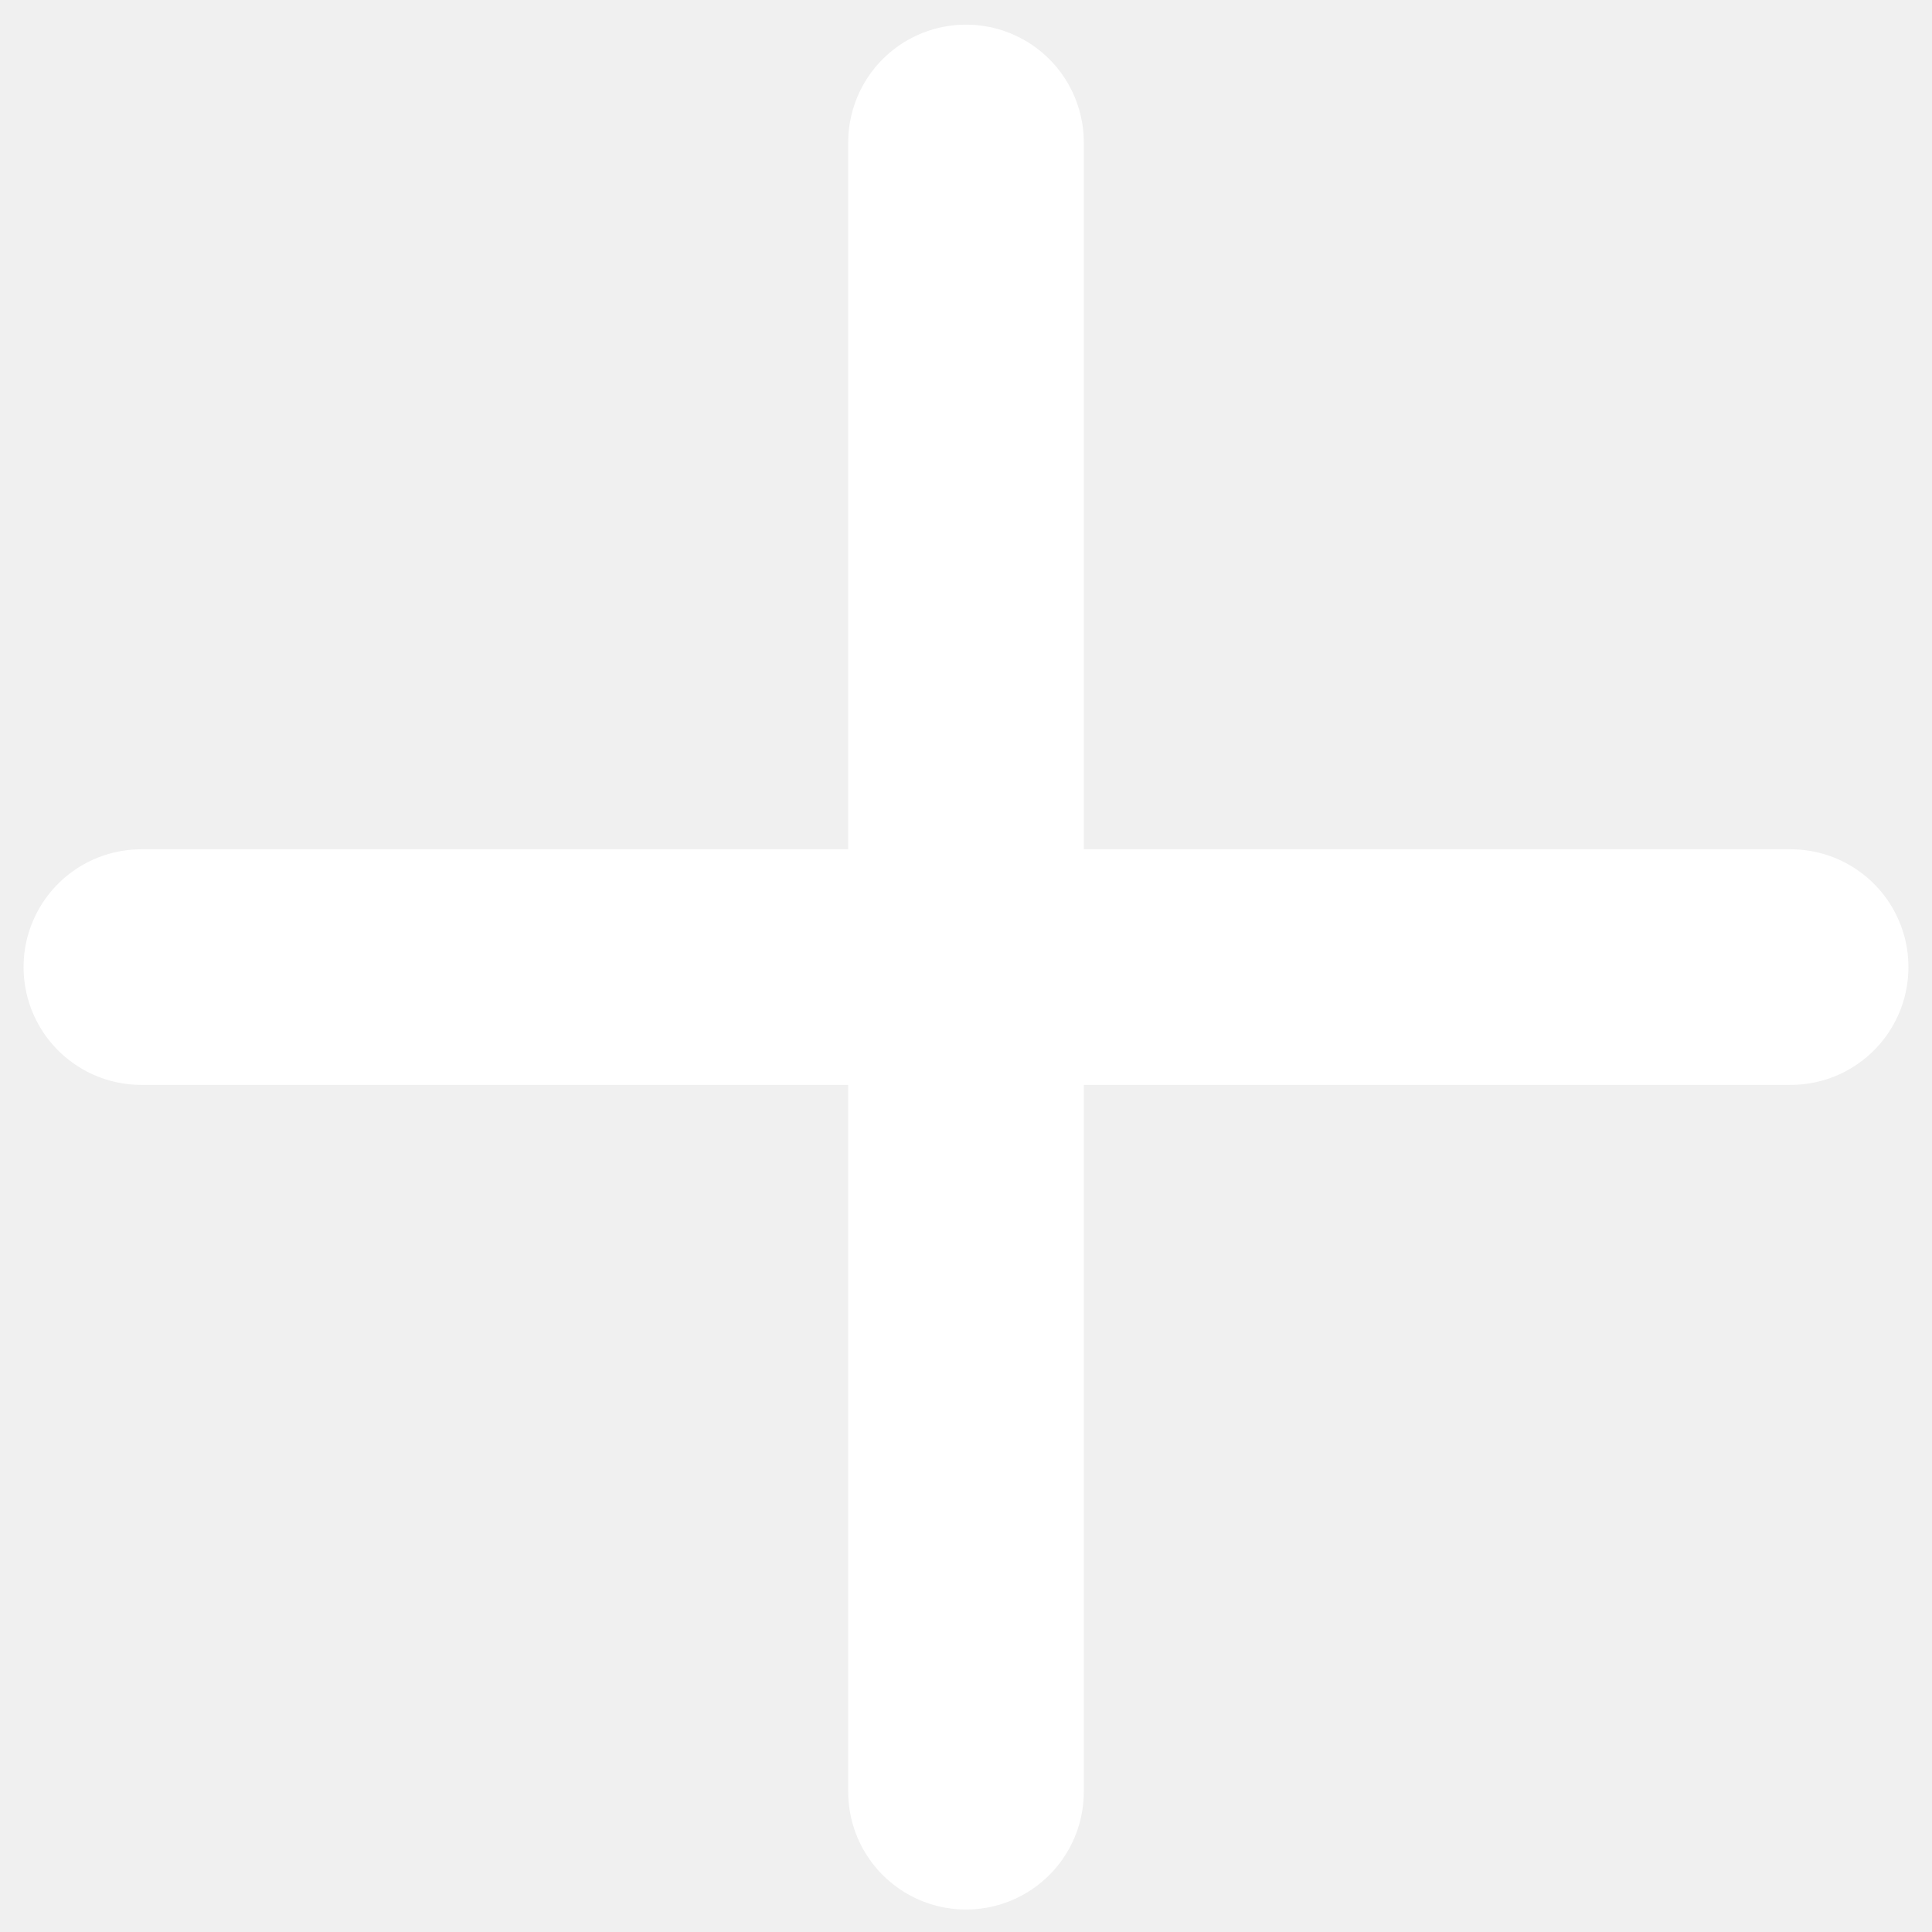
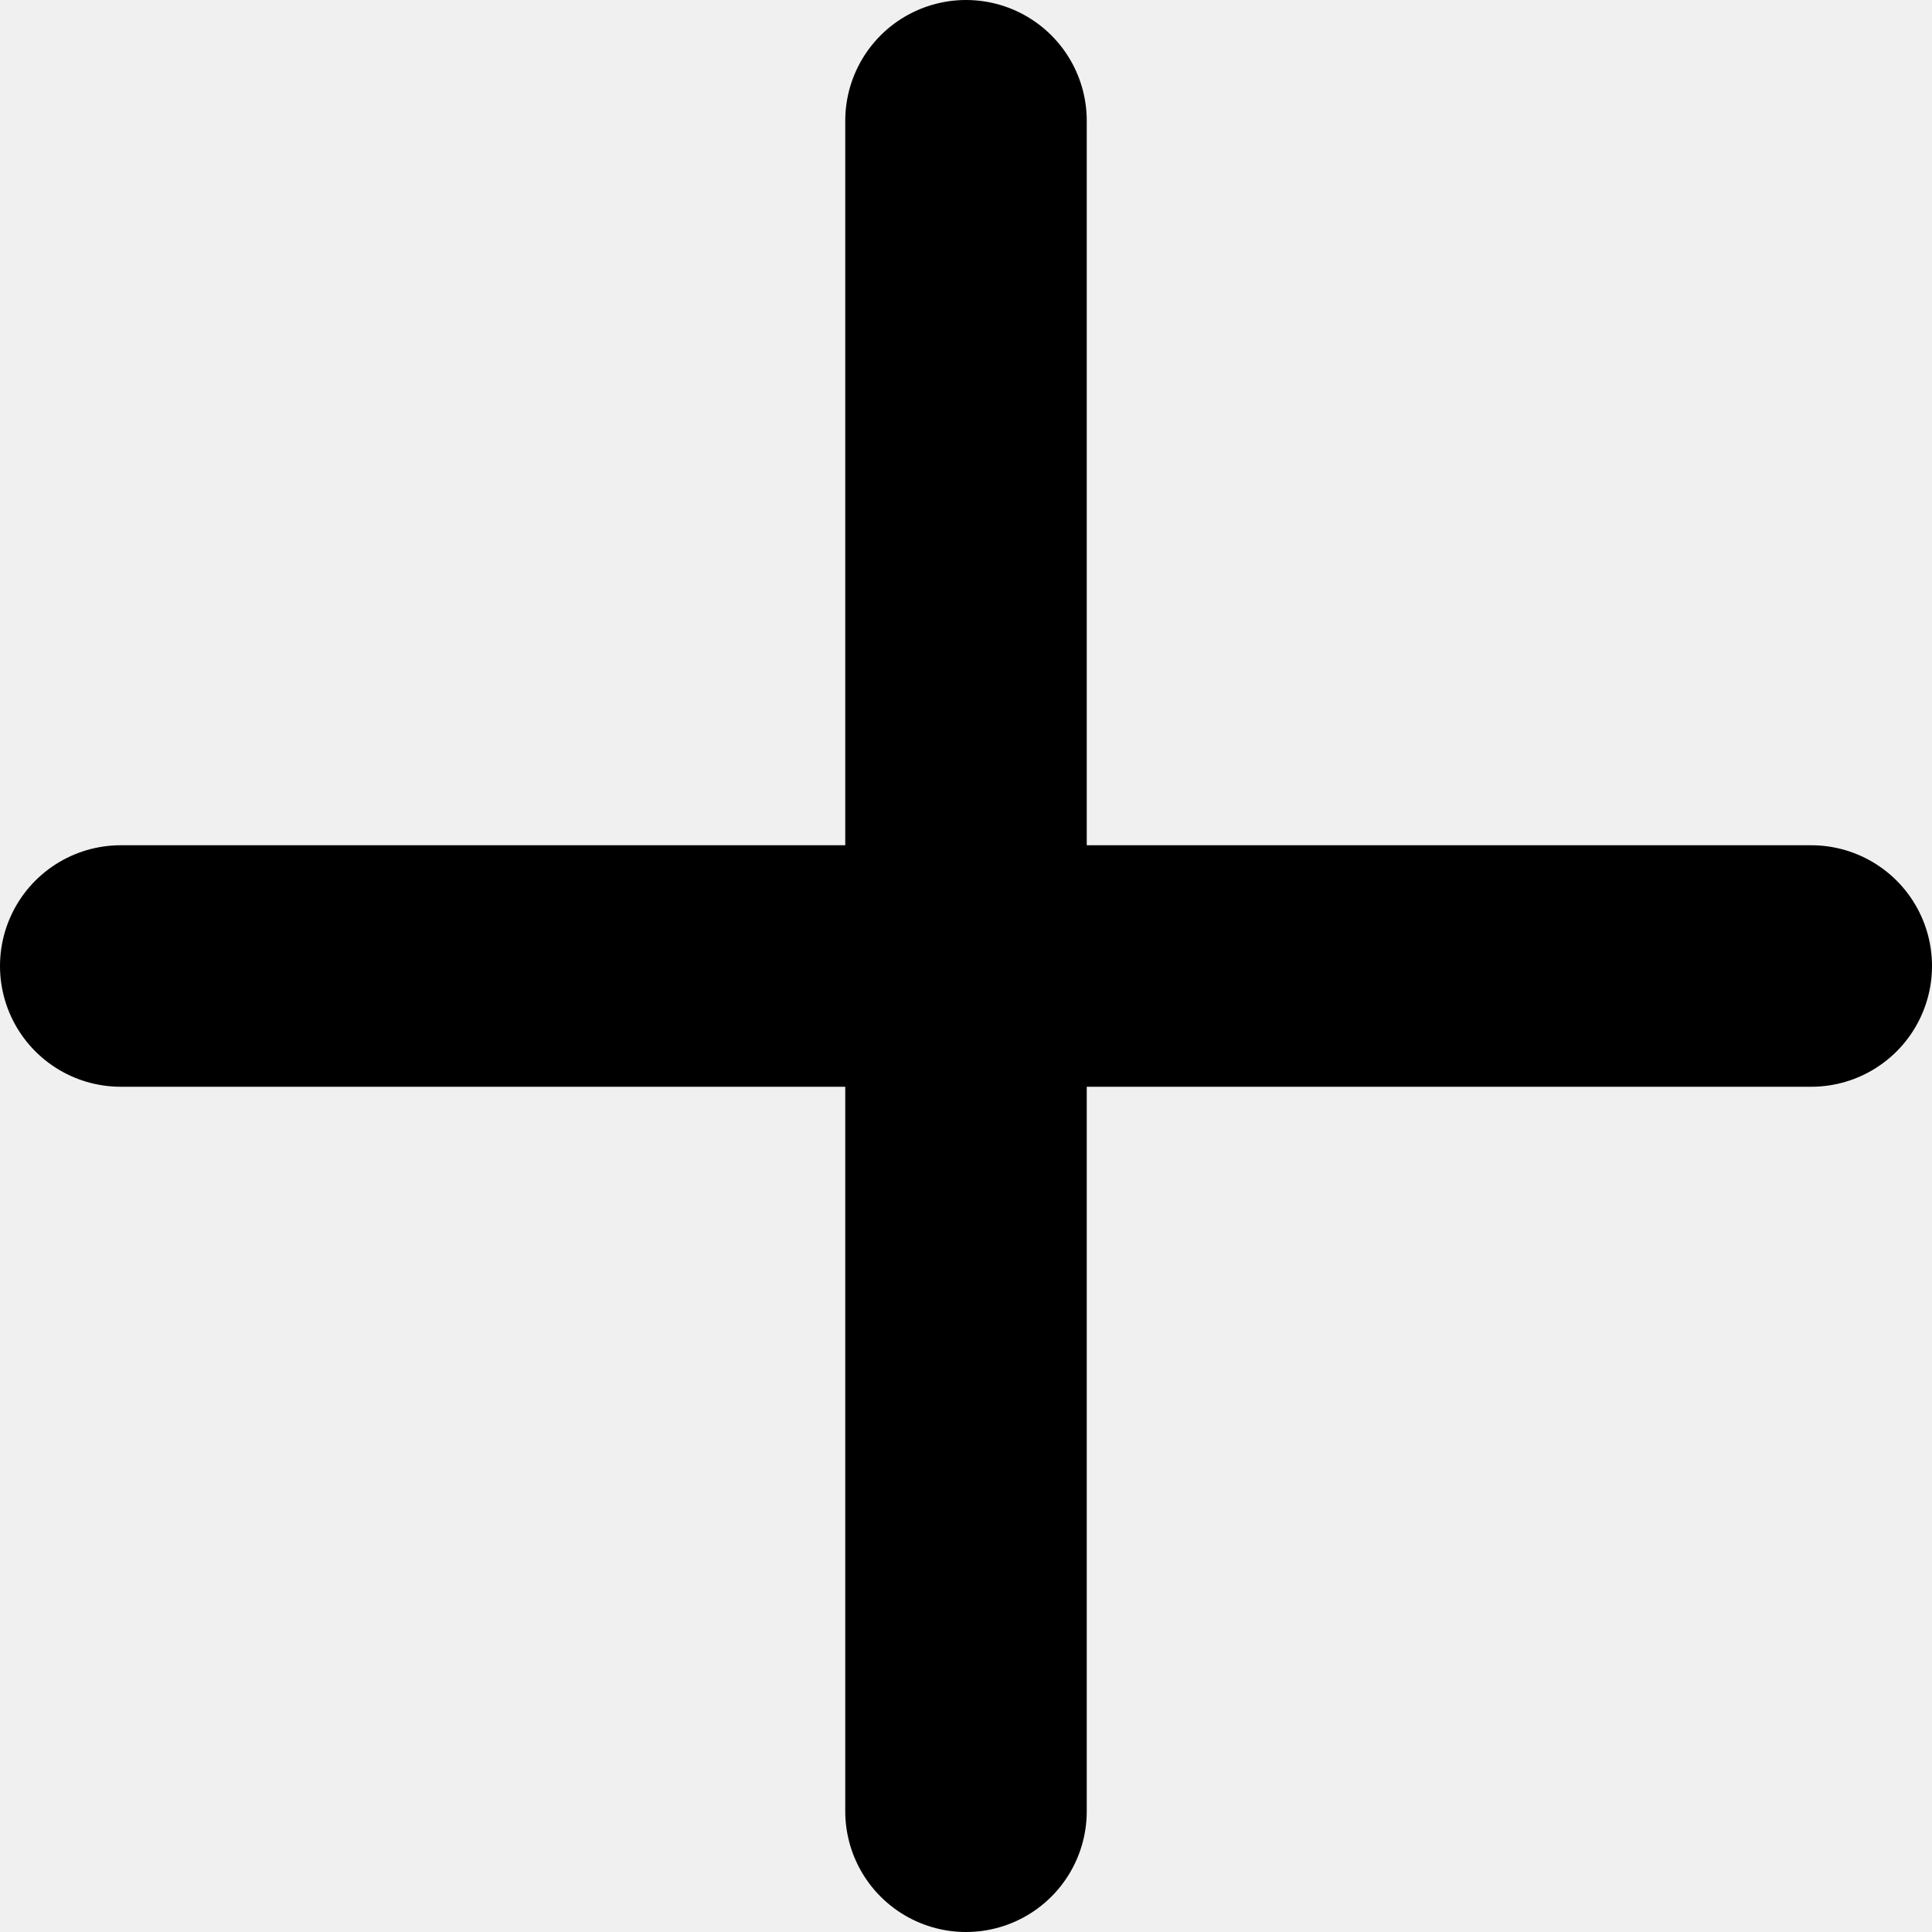
- <svg xmlns="http://www.w3.org/2000/svg" width="35" height="35" viewBox="0 0 40 41" fill="currentColor">
-   <path d="M20 3.023V38.023M2.5 20.523H37.5" stroke="white" stroke-width="5" stroke-linecap="round" stroke-linejoin="round" />
+ <svg xmlns="http://www.w3.org/2000/svg" width="40" height="40" viewBox="0 0 40 40" fill="currentColor">
+   <path d="M20 2.5V37.5M2.5 20H37.5" stroke="currentColor" stroke-width="5" stroke-linecap="round" stroke-linejoin="round" />
</svg>
